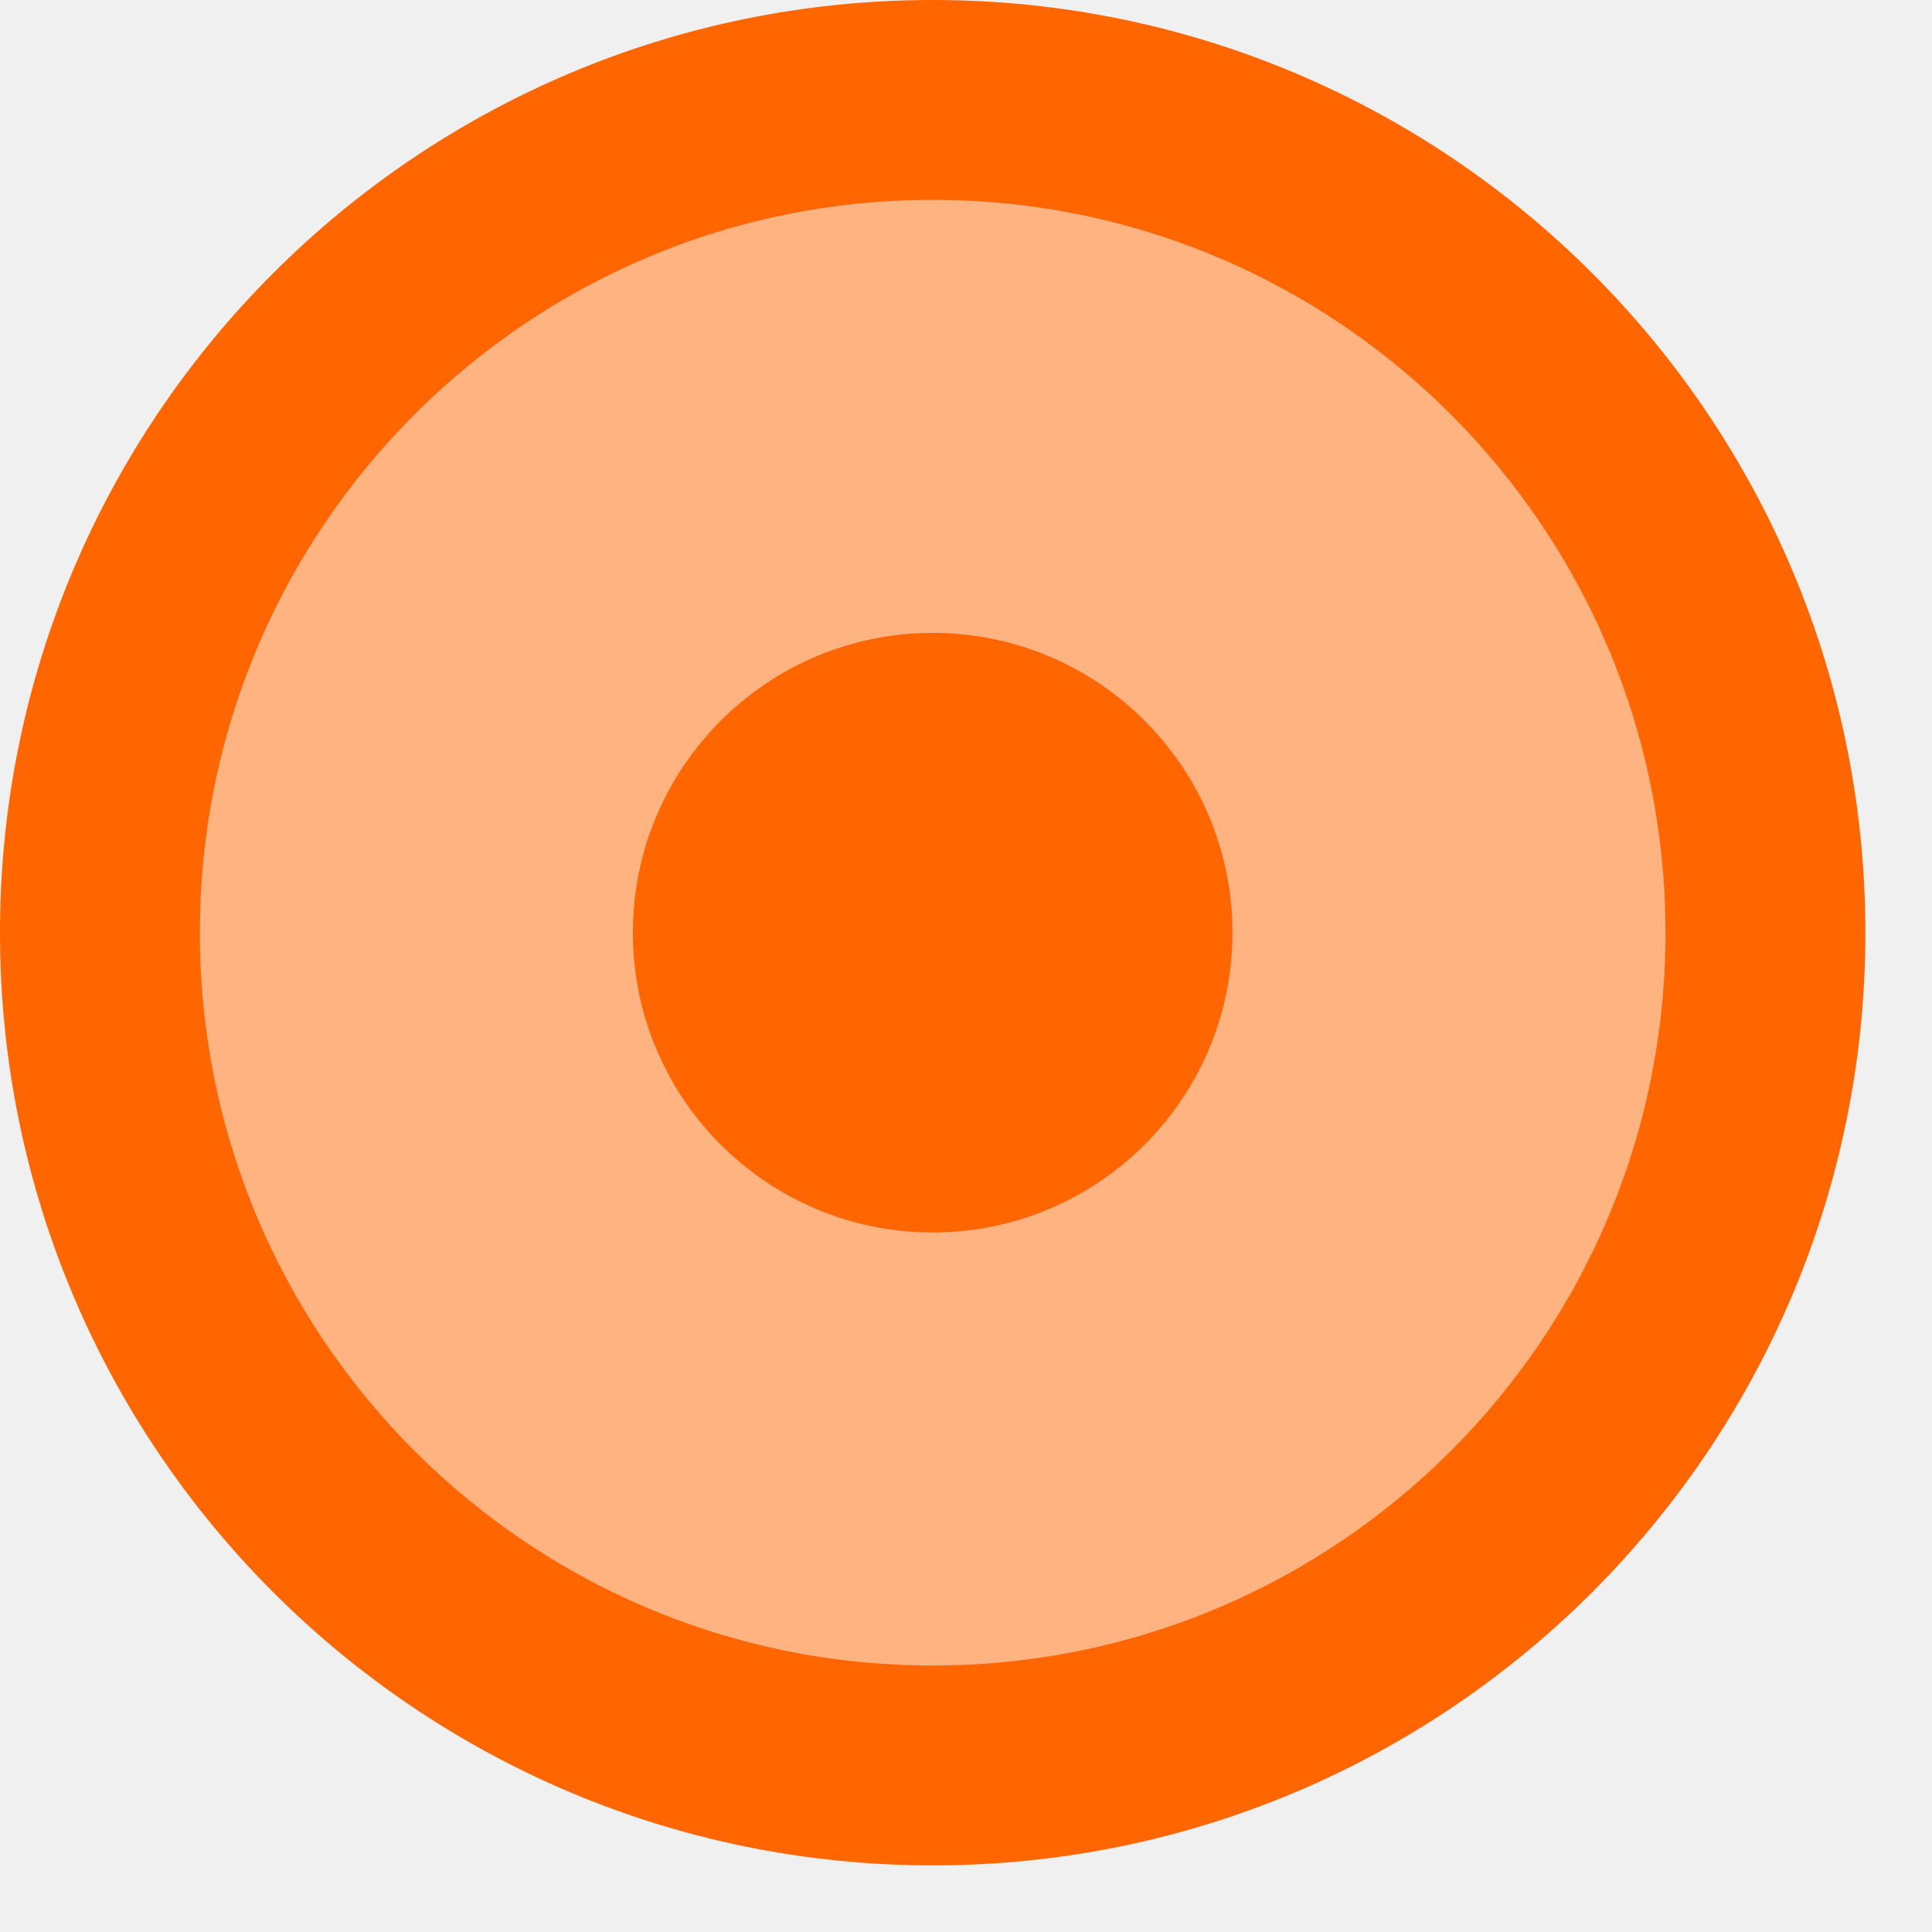
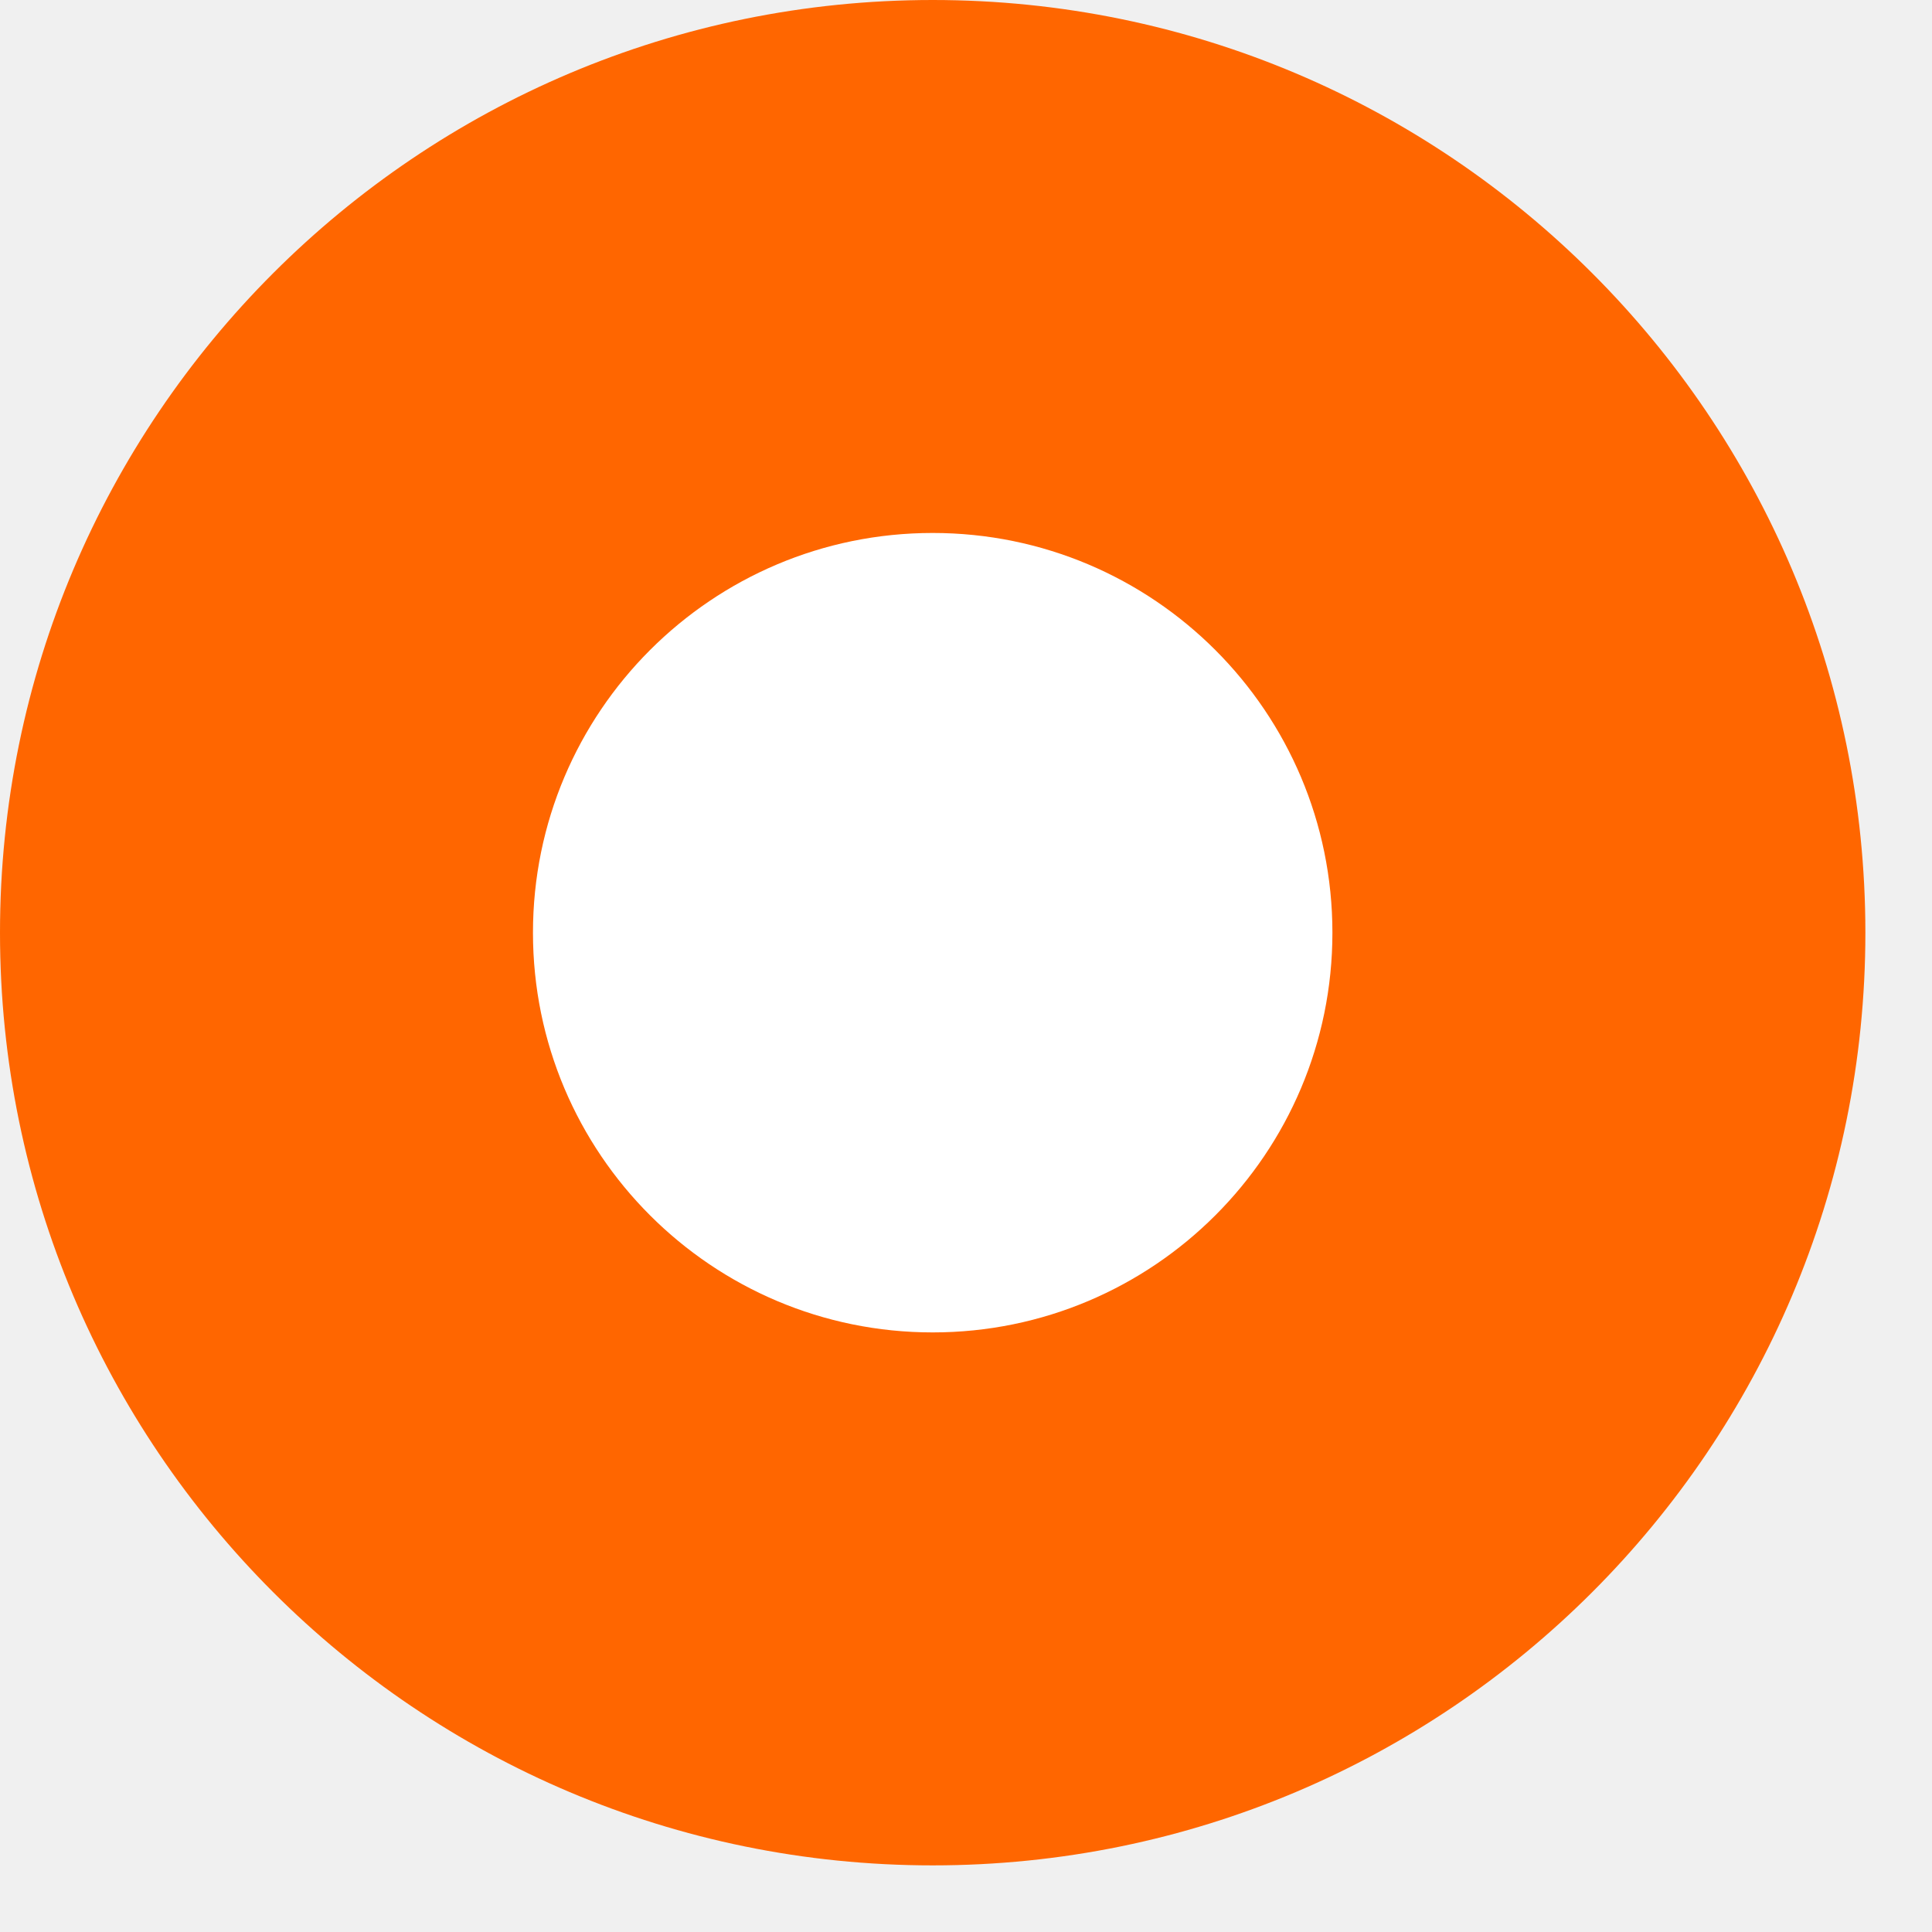
<svg xmlns="http://www.w3.org/2000/svg" width="15" height="15" viewBox="0 0 29 29">
-   <style type="text/css">
- 	
- .st1 { fill:#FFB380; stroke:#FF6600; stroke-linecap:round; stroke-linejoin:round; stroke-width:3; }
- </style>
-   <ellipse cx="14" cy="14" rx="12.5" ry="12.5" class="st1" />
-   <ellipse cx="14" cy="14" rx="3" ry="3" class="st1" style="stroke:#FF6600; fill:#FF6600" />
+   <circle cx="14" cy="14" r="14" stroke="none" fill="#FF6600" />
+   <circle cx="14" cy="14" r="6" style="stroke:none; fill:#FFFFFF" />
</svg>
